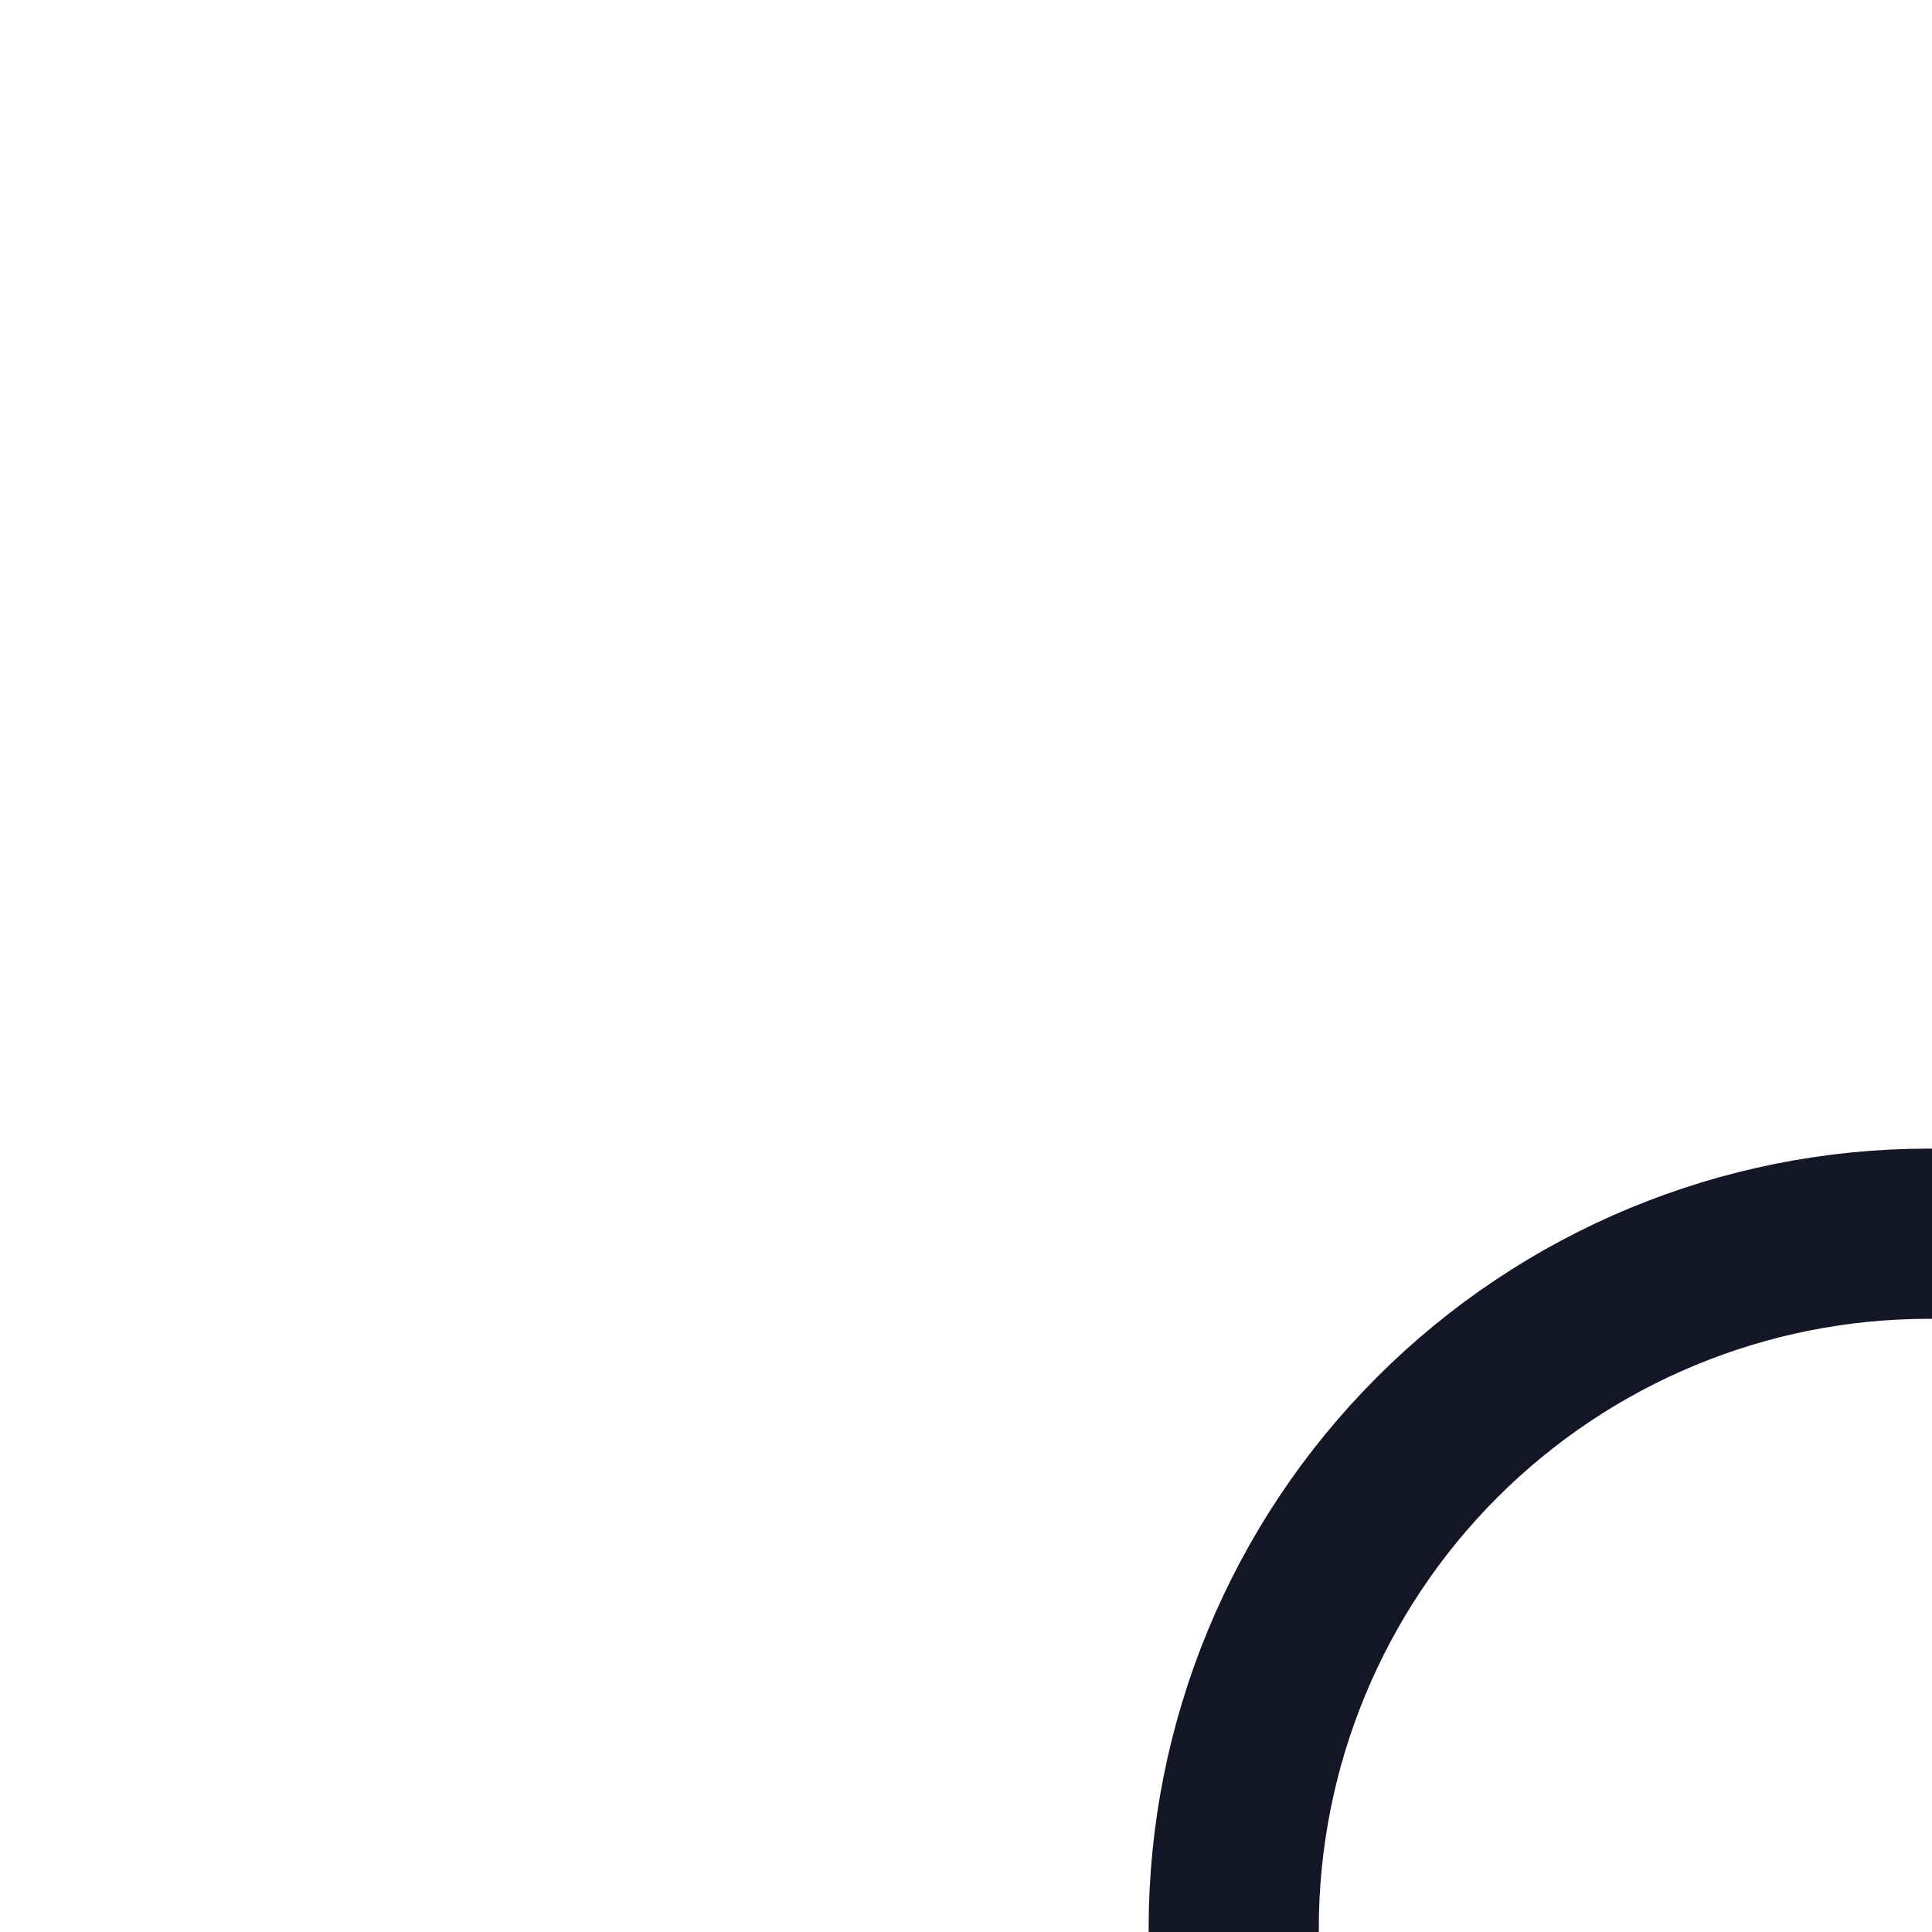
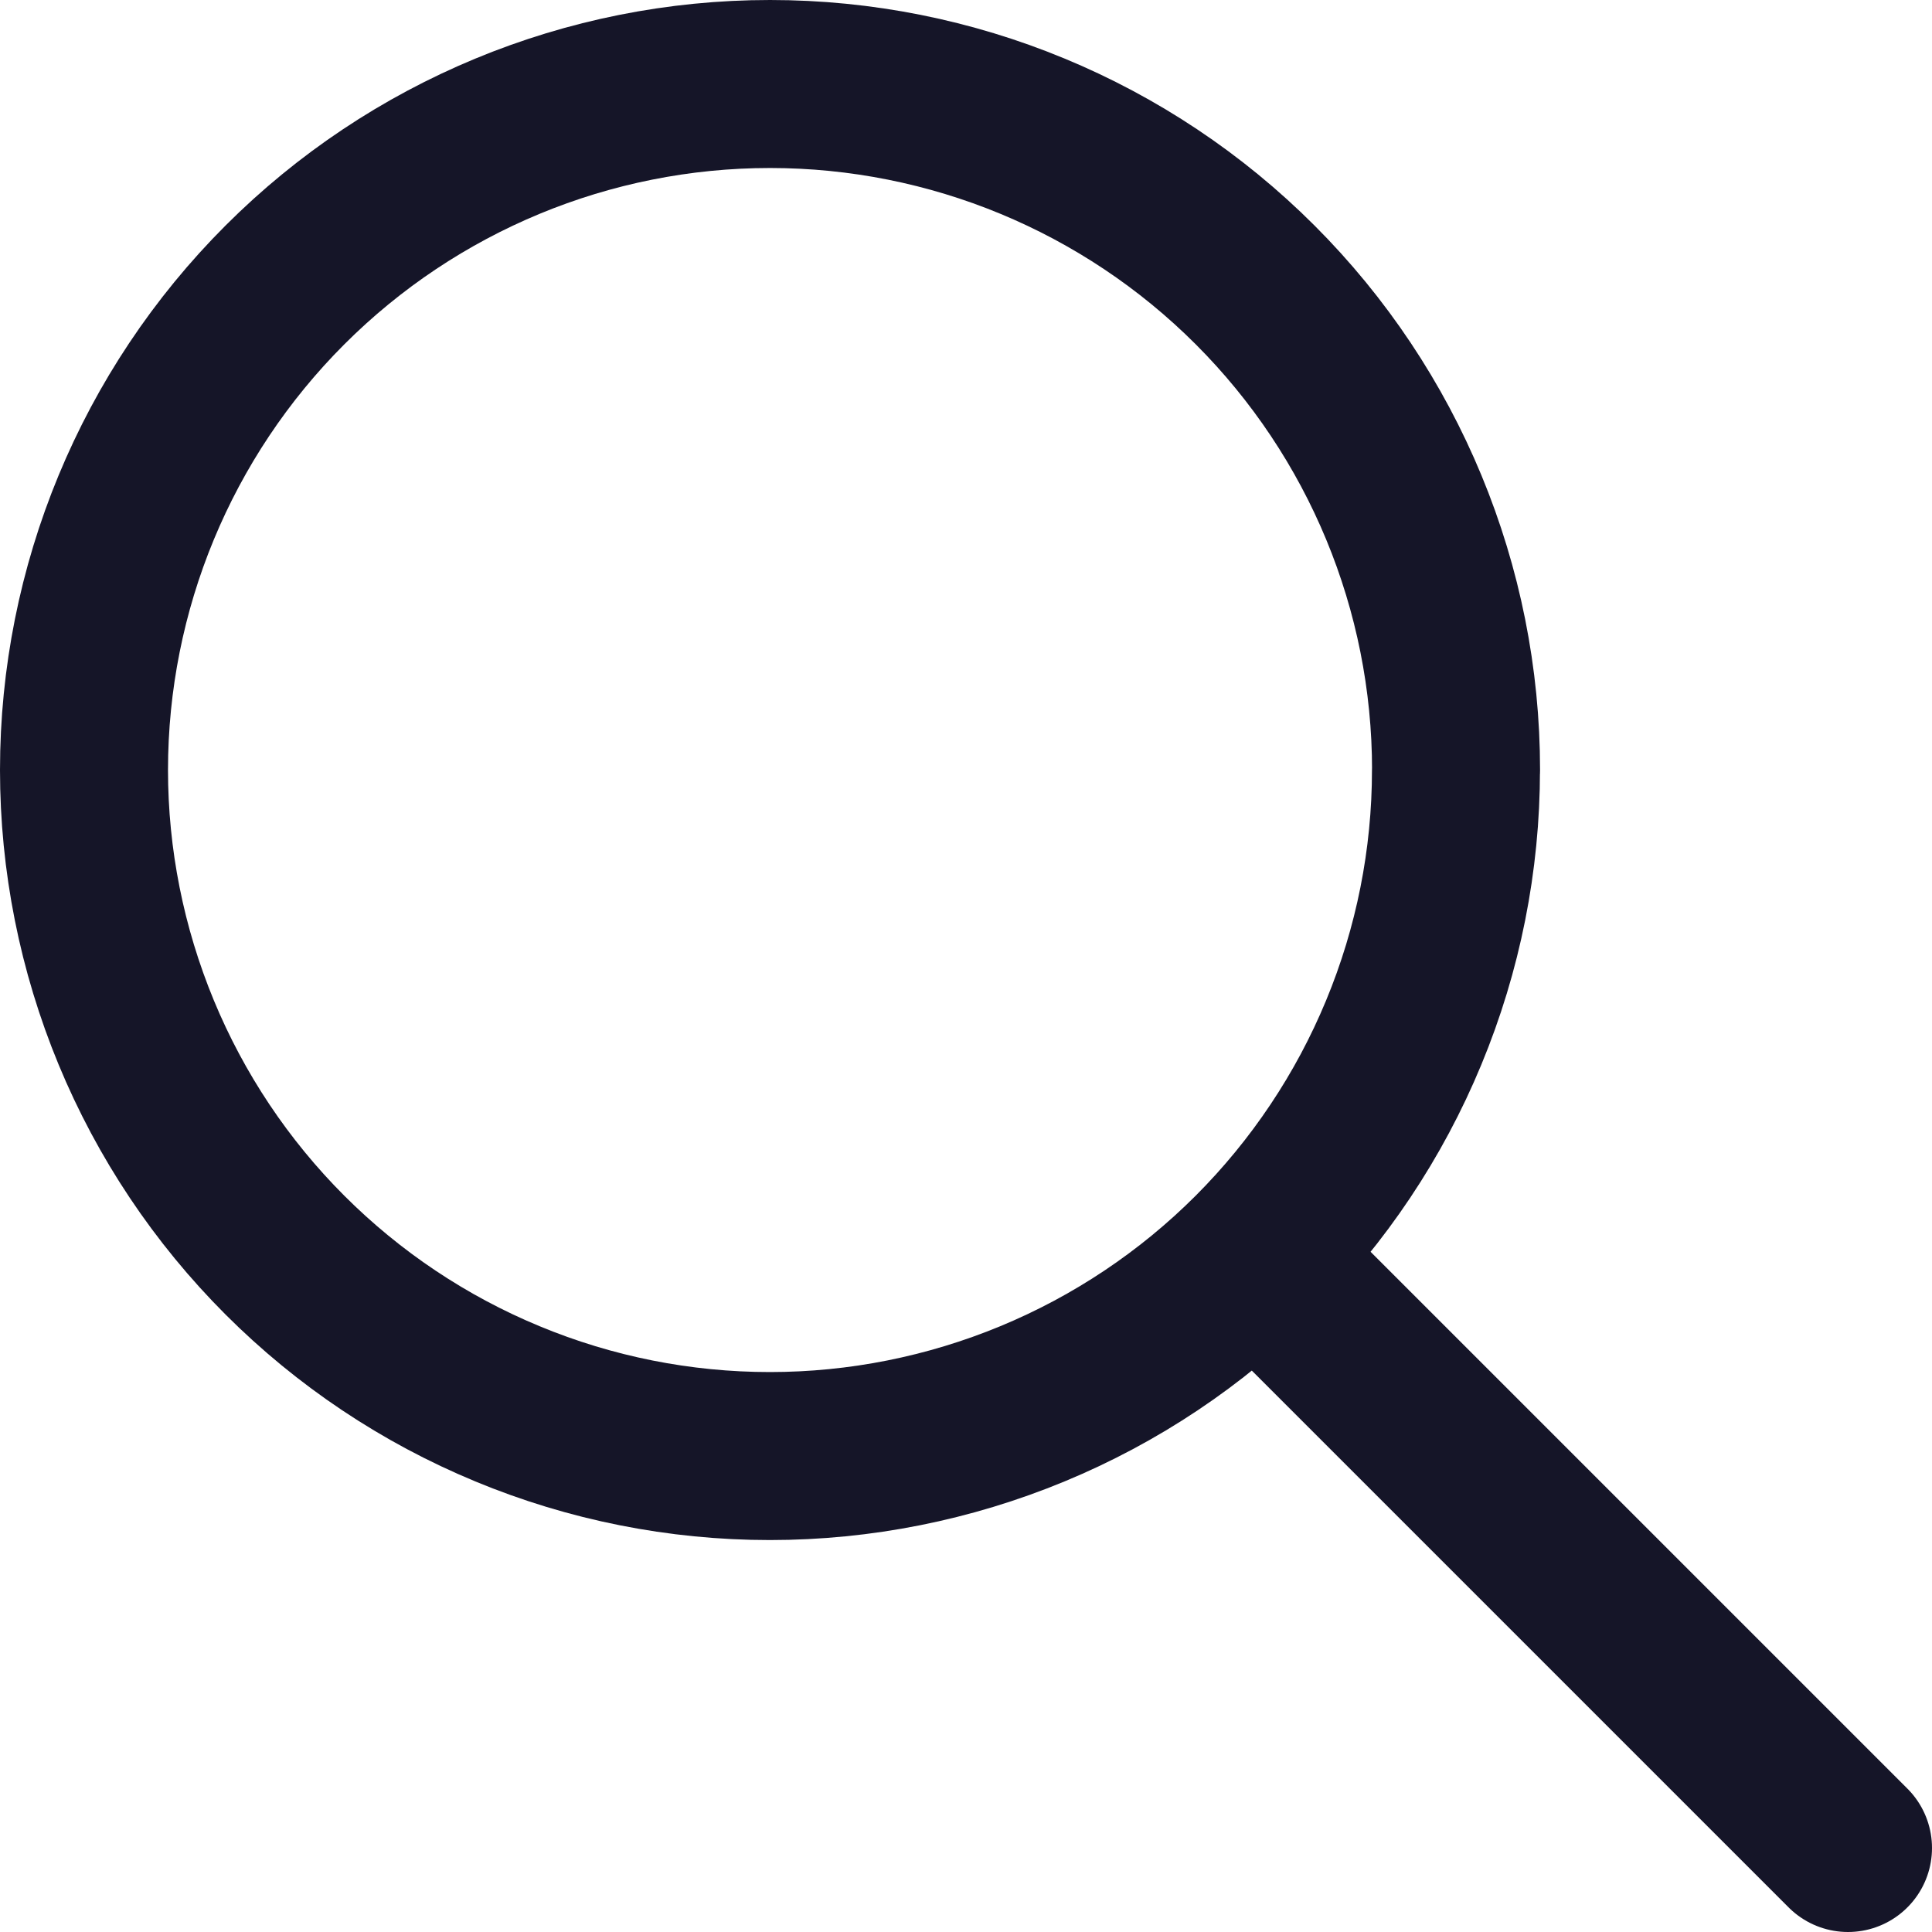
- <svg xmlns="http://www.w3.org/2000/svg" fill="none">
-   <path d="M35.5 35.5L28.5 28.5M30.833 22.667C30.833 23.739 30.622 24.801 30.212 25.792C29.801 26.783 29.2 27.683 28.441 28.441C27.683 29.2 26.783 29.801 25.792 30.212C24.801 30.622 23.739 30.833 22.667 30.833C21.594 30.833 20.532 30.622 19.541 30.212C18.551 29.801 17.65 29.2 16.892 28.441C16.134 27.683 15.532 26.783 15.122 25.792C14.711 24.801 14.5 23.739 14.5 22.667C14.5 20.501 15.36 18.424 16.892 16.892C18.424 15.36 20.501 14.5 22.667 14.5C24.833 14.5 26.91 15.36 28.441 16.892C29.973 18.424 30.833 20.501 30.833 22.667Z" stroke="#151528" stroke-width="2" stroke-linecap="round" stroke-linejoin="round" />
+ <svg xmlns="http://www.w3.org/2000/svg" width="23" height="23" fill="none">
+   <g>
+     <path d="m22,22l-7,-7m2.333,-5.833c0,1.072 -0.211,2.134 -0.622,3.125c-0.41,0.991 -1.012,1.891 -1.77,2.65c-0.758,0.758 -1.659,1.36 -2.65,1.77c-0.991,0.41 -2.053,0.622 -3.125,0.622c-1.073,0 -2.135,-0.211 -3.125,-0.622c-0.991,-0.41 -1.891,-1.012 -2.649,-1.77c-0.758,-0.758 -1.36,-1.659 -1.77,-2.65c-0.41,-0.991 -0.622,-2.053 -0.622,-3.125c0,-2.166 0.86,-4.243 2.392,-5.775c1.532,-1.532 3.609,-2.392 5.775,-2.392c2.166,0 4.243,0.86 5.775,2.392c1.532,1.532 2.392,3.609 2.392,5.775z" stroke="#151528" stroke-width="2" stroke-linecap="round" stroke-linejoin="round" id="svg_1" />
+   </g>
</svg>
